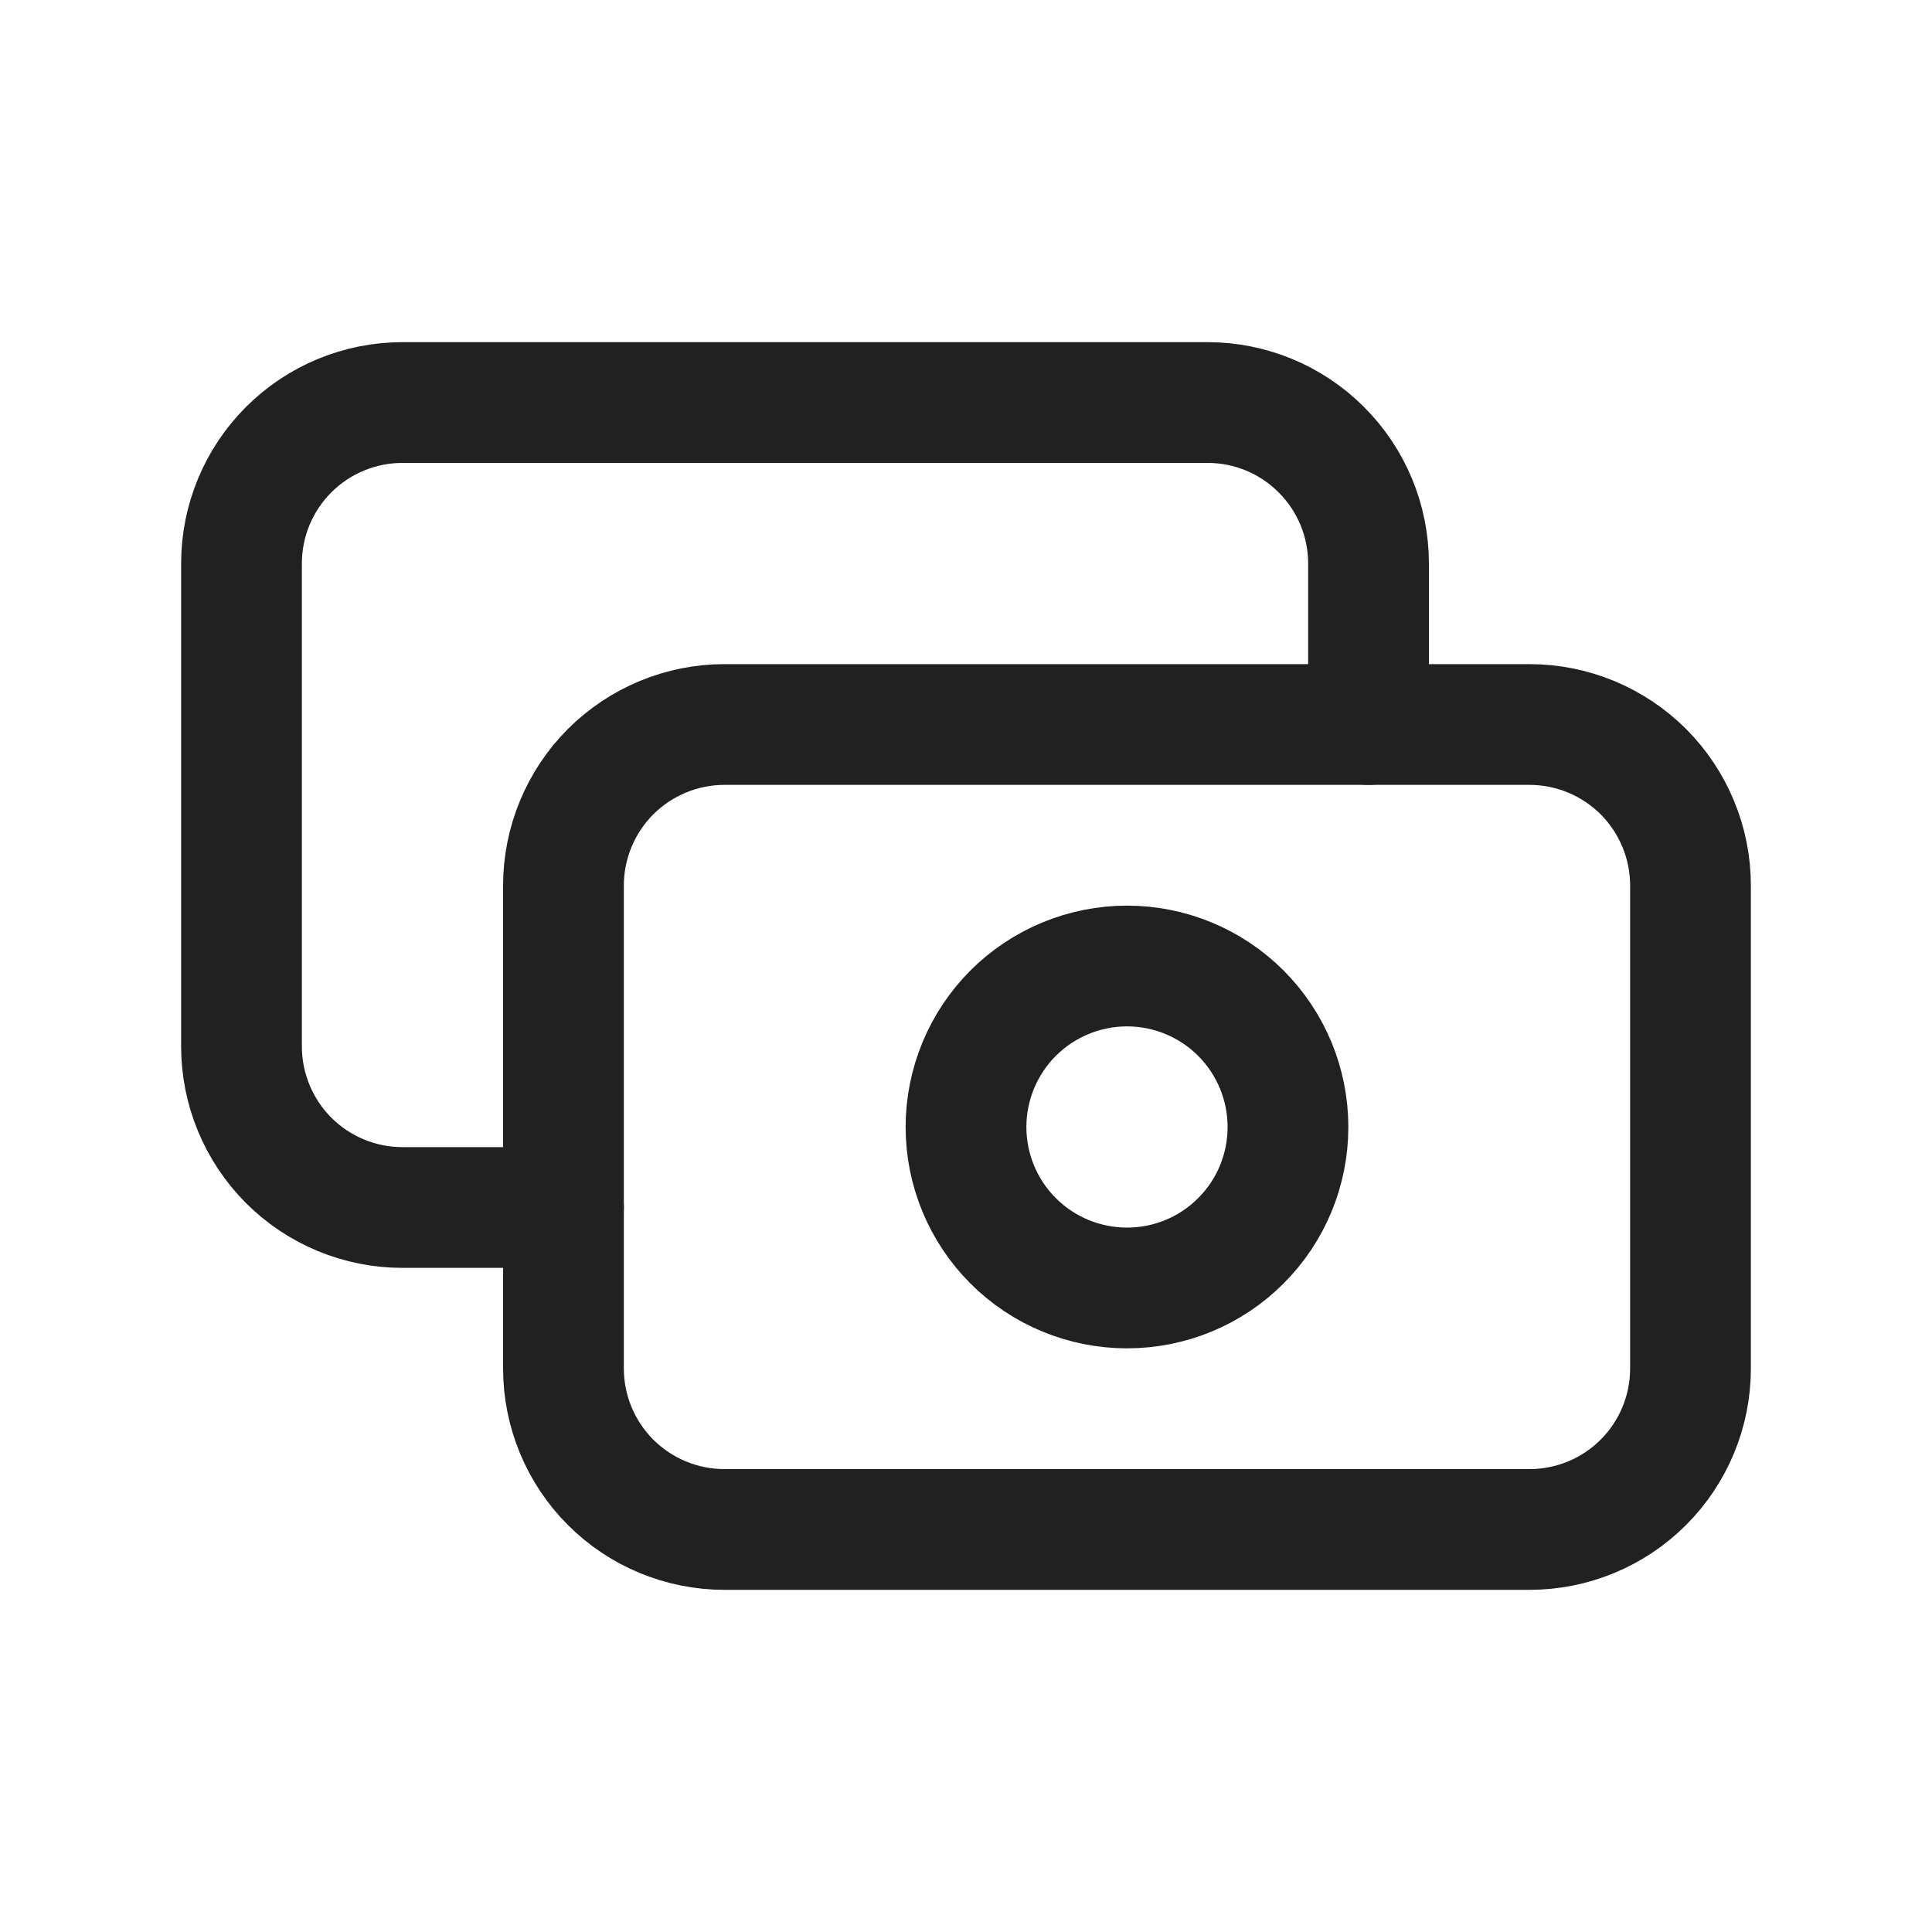
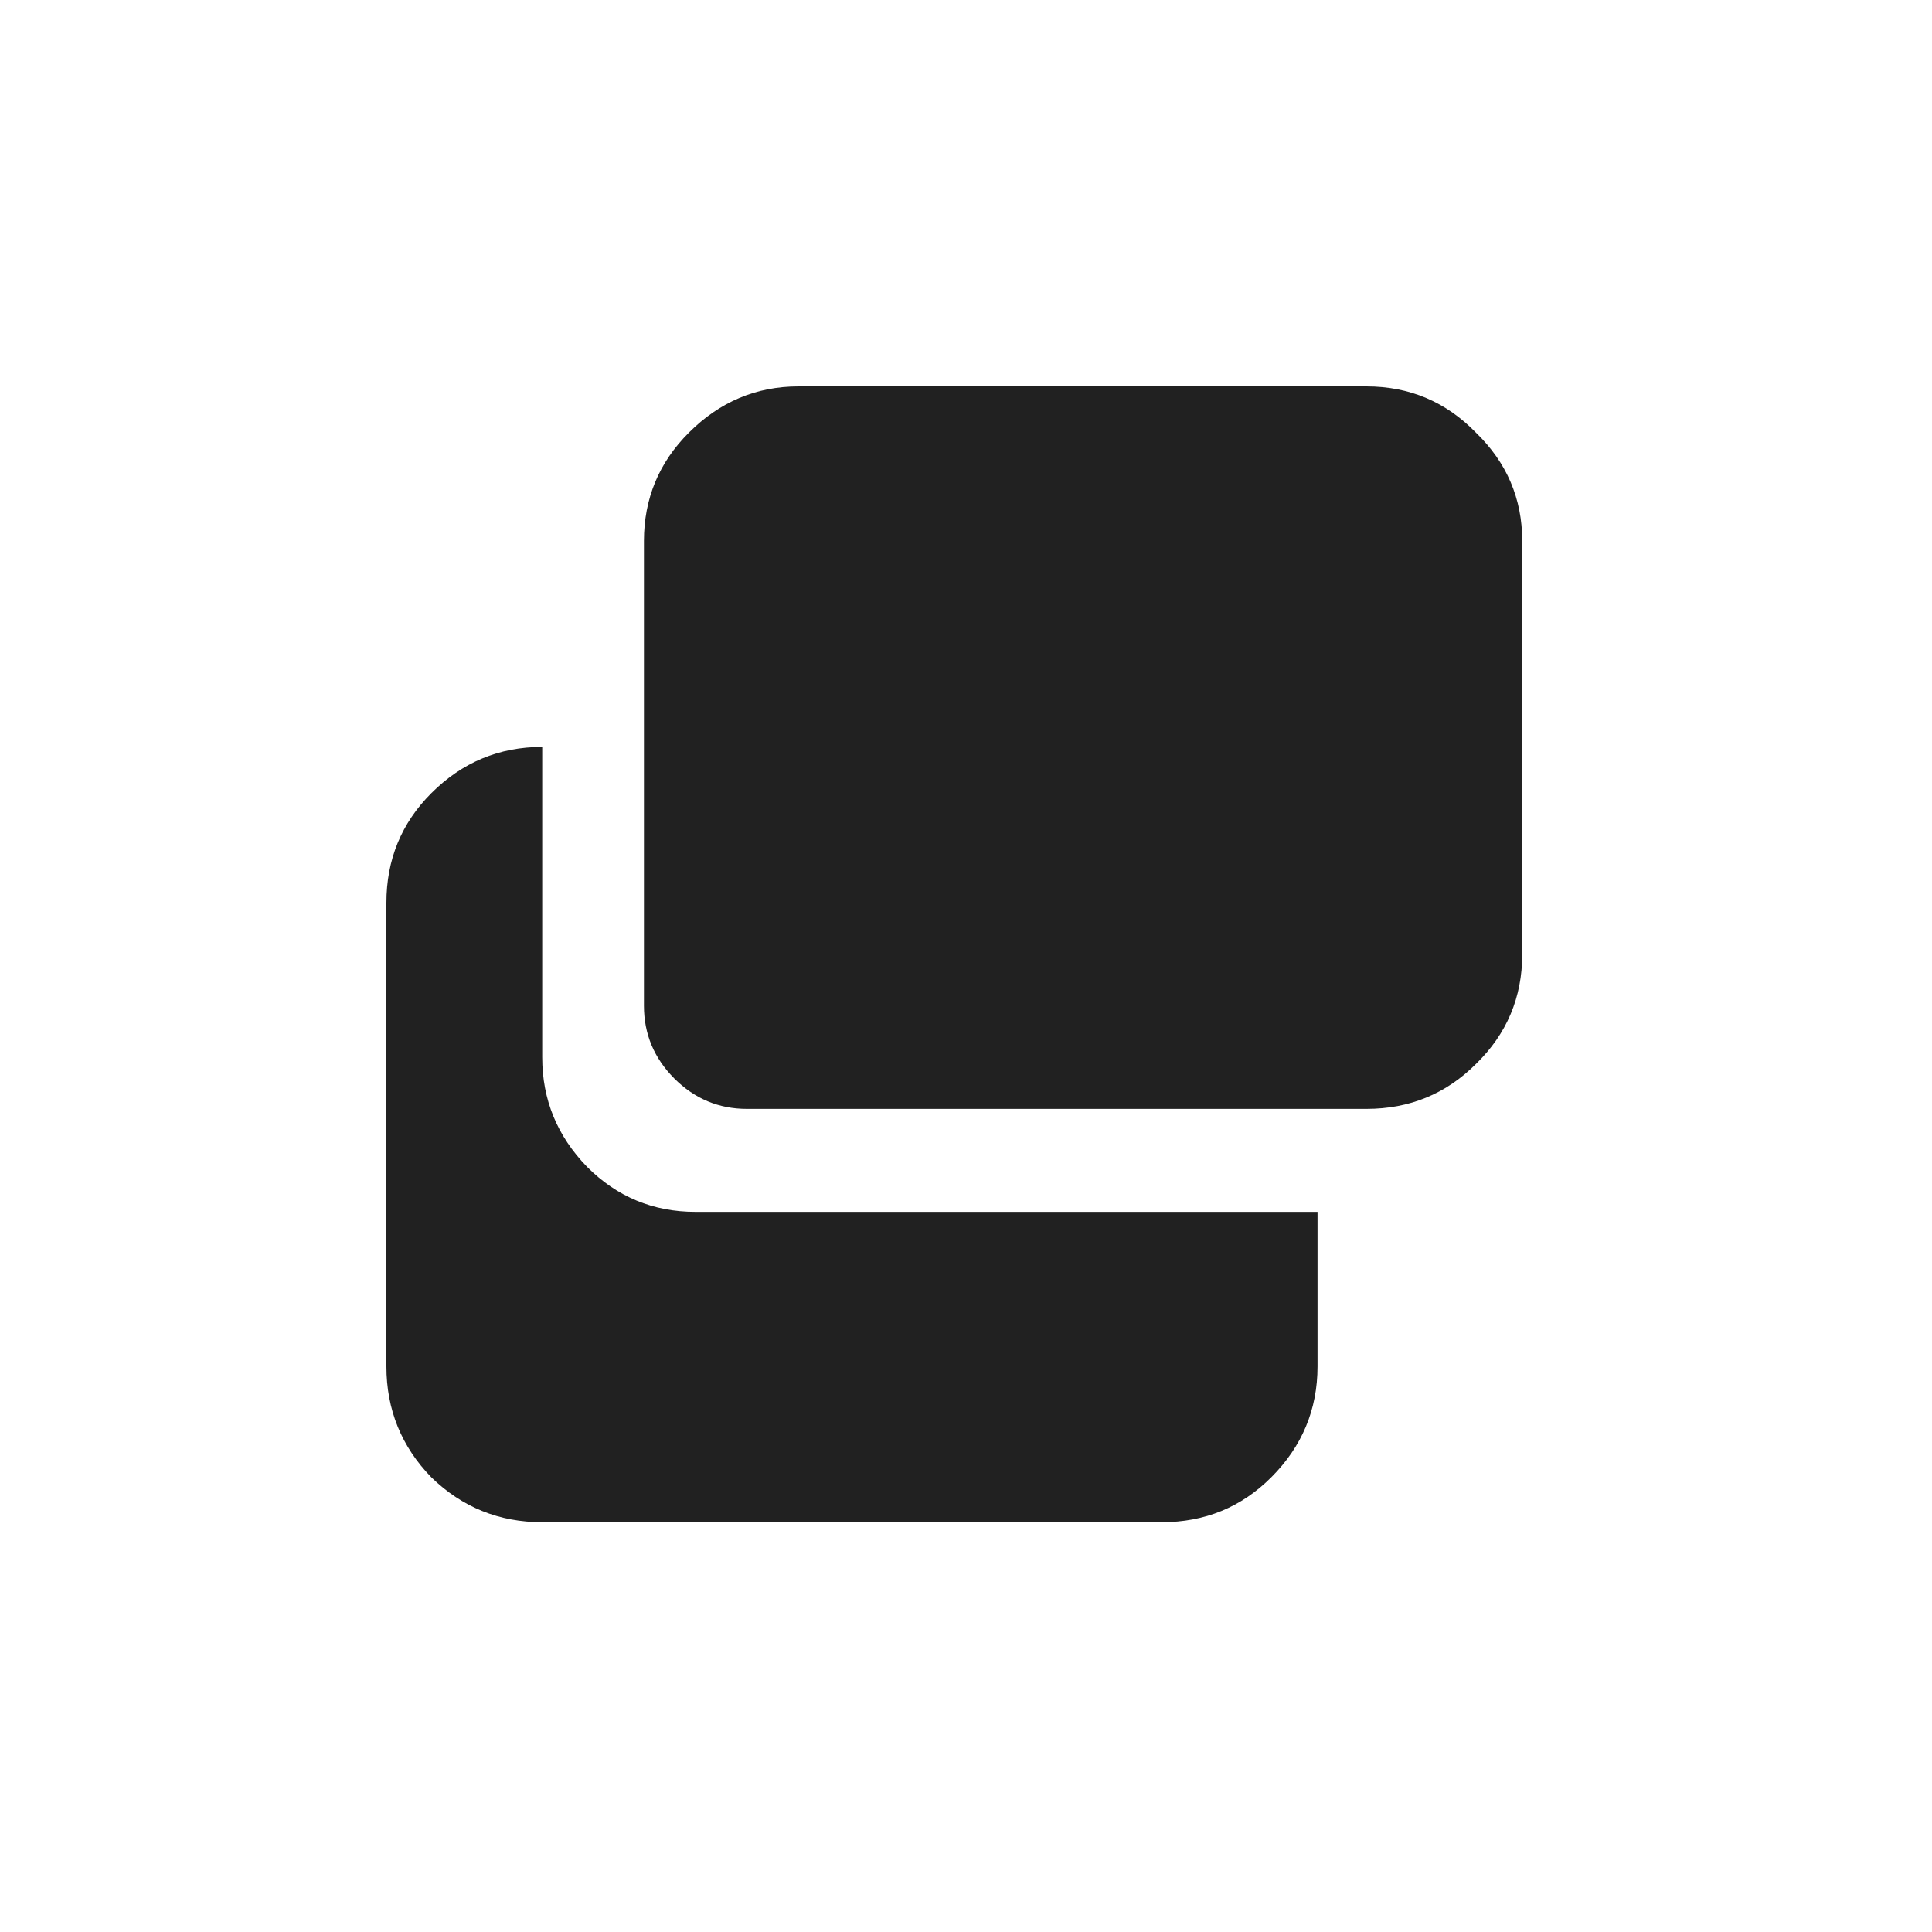
<svg xmlns="http://www.w3.org/2000/svg" viewBox="0 0 20 20" fill="none">
-   <path d="M5.833 9.167C5.833 8.725 6.009 8.301 6.321 7.988C6.634 7.676 7.058 7.5 7.5 7.5H15.833C16.275 7.5 16.699 7.676 17.012 7.988C17.324 8.301 17.5 8.725 17.5 9.167V14.167C17.5 14.609 17.324 15.033 17.012 15.345C16.699 15.658 16.275 15.833 15.833 15.833H7.5C7.058 15.833 6.634 15.658 6.321 15.345C6.009 15.033 5.833 14.609 5.833 14.167V9.167Z" stroke="#212121" stroke-width="1.25" stroke-linecap="round" stroke-linejoin="round" />
-   <path d="M10 11.667C10 12.109 10.176 12.533 10.488 12.845C10.801 13.158 11.225 13.333 11.667 13.333C12.109 13.333 12.533 13.158 12.845 12.845C13.158 12.533 13.333 12.109 13.333 11.667C13.333 11.225 13.158 10.801 12.845 10.488C12.533 10.176 12.109 10 11.667 10C11.225 10 10.801 10.176 10.488 10.488C10.176 10.801 10 11.225 10 11.667Z" stroke="#212121" stroke-width="1.25" stroke-linecap="round" stroke-linejoin="round" />
-   <path d="M14.167 7.5V5.833C14.167 5.391 13.991 4.967 13.678 4.655C13.366 4.342 12.942 4.167 12.5 4.167H4.167C3.725 4.167 3.301 4.342 2.988 4.655C2.676 4.967 2.5 5.391 2.5 5.833V10.833C2.5 11.275 2.676 11.699 2.988 12.012C3.301 12.325 3.725 12.5 4.167 12.5H5.833" stroke="#212121" stroke-width="1.25" stroke-linecap="round" stroke-linejoin="round" />
+   <path d="M5.613 7.732C5.167 7.732 4.784 7.892 4.465 8.211C4.155 8.521 4 8.899 4 9.346V14.145C4 14.591 4.155 14.974 4.465 15.293C4.784 15.603 5.167 15.758 5.613 15.758H12.025C12.472 15.758 12.85 15.603 13.16 15.293C13.479 14.974 13.639 14.591 13.639 14.145V12.545H7.199C6.762 12.545 6.388 12.39 6.078 12.08C5.768 11.761 5.613 11.383 5.613 10.945V7.732ZM6.666 5.6C6.666 5.162 6.821 4.788 7.131 4.479C7.45 4.16 7.828 4 8.266 4H14.145C14.591 4 14.969 4.16 15.279 4.479C15.598 4.788 15.758 5.162 15.758 5.6V9.879C15.758 10.325 15.598 10.704 15.279 11.014C14.969 11.324 14.591 11.479 14.145 11.479H7.732C7.441 11.479 7.19 11.374 6.98 11.164C6.771 10.954 6.666 10.704 6.666 10.412V5.6Z" fill="#212121" />
</svg>
